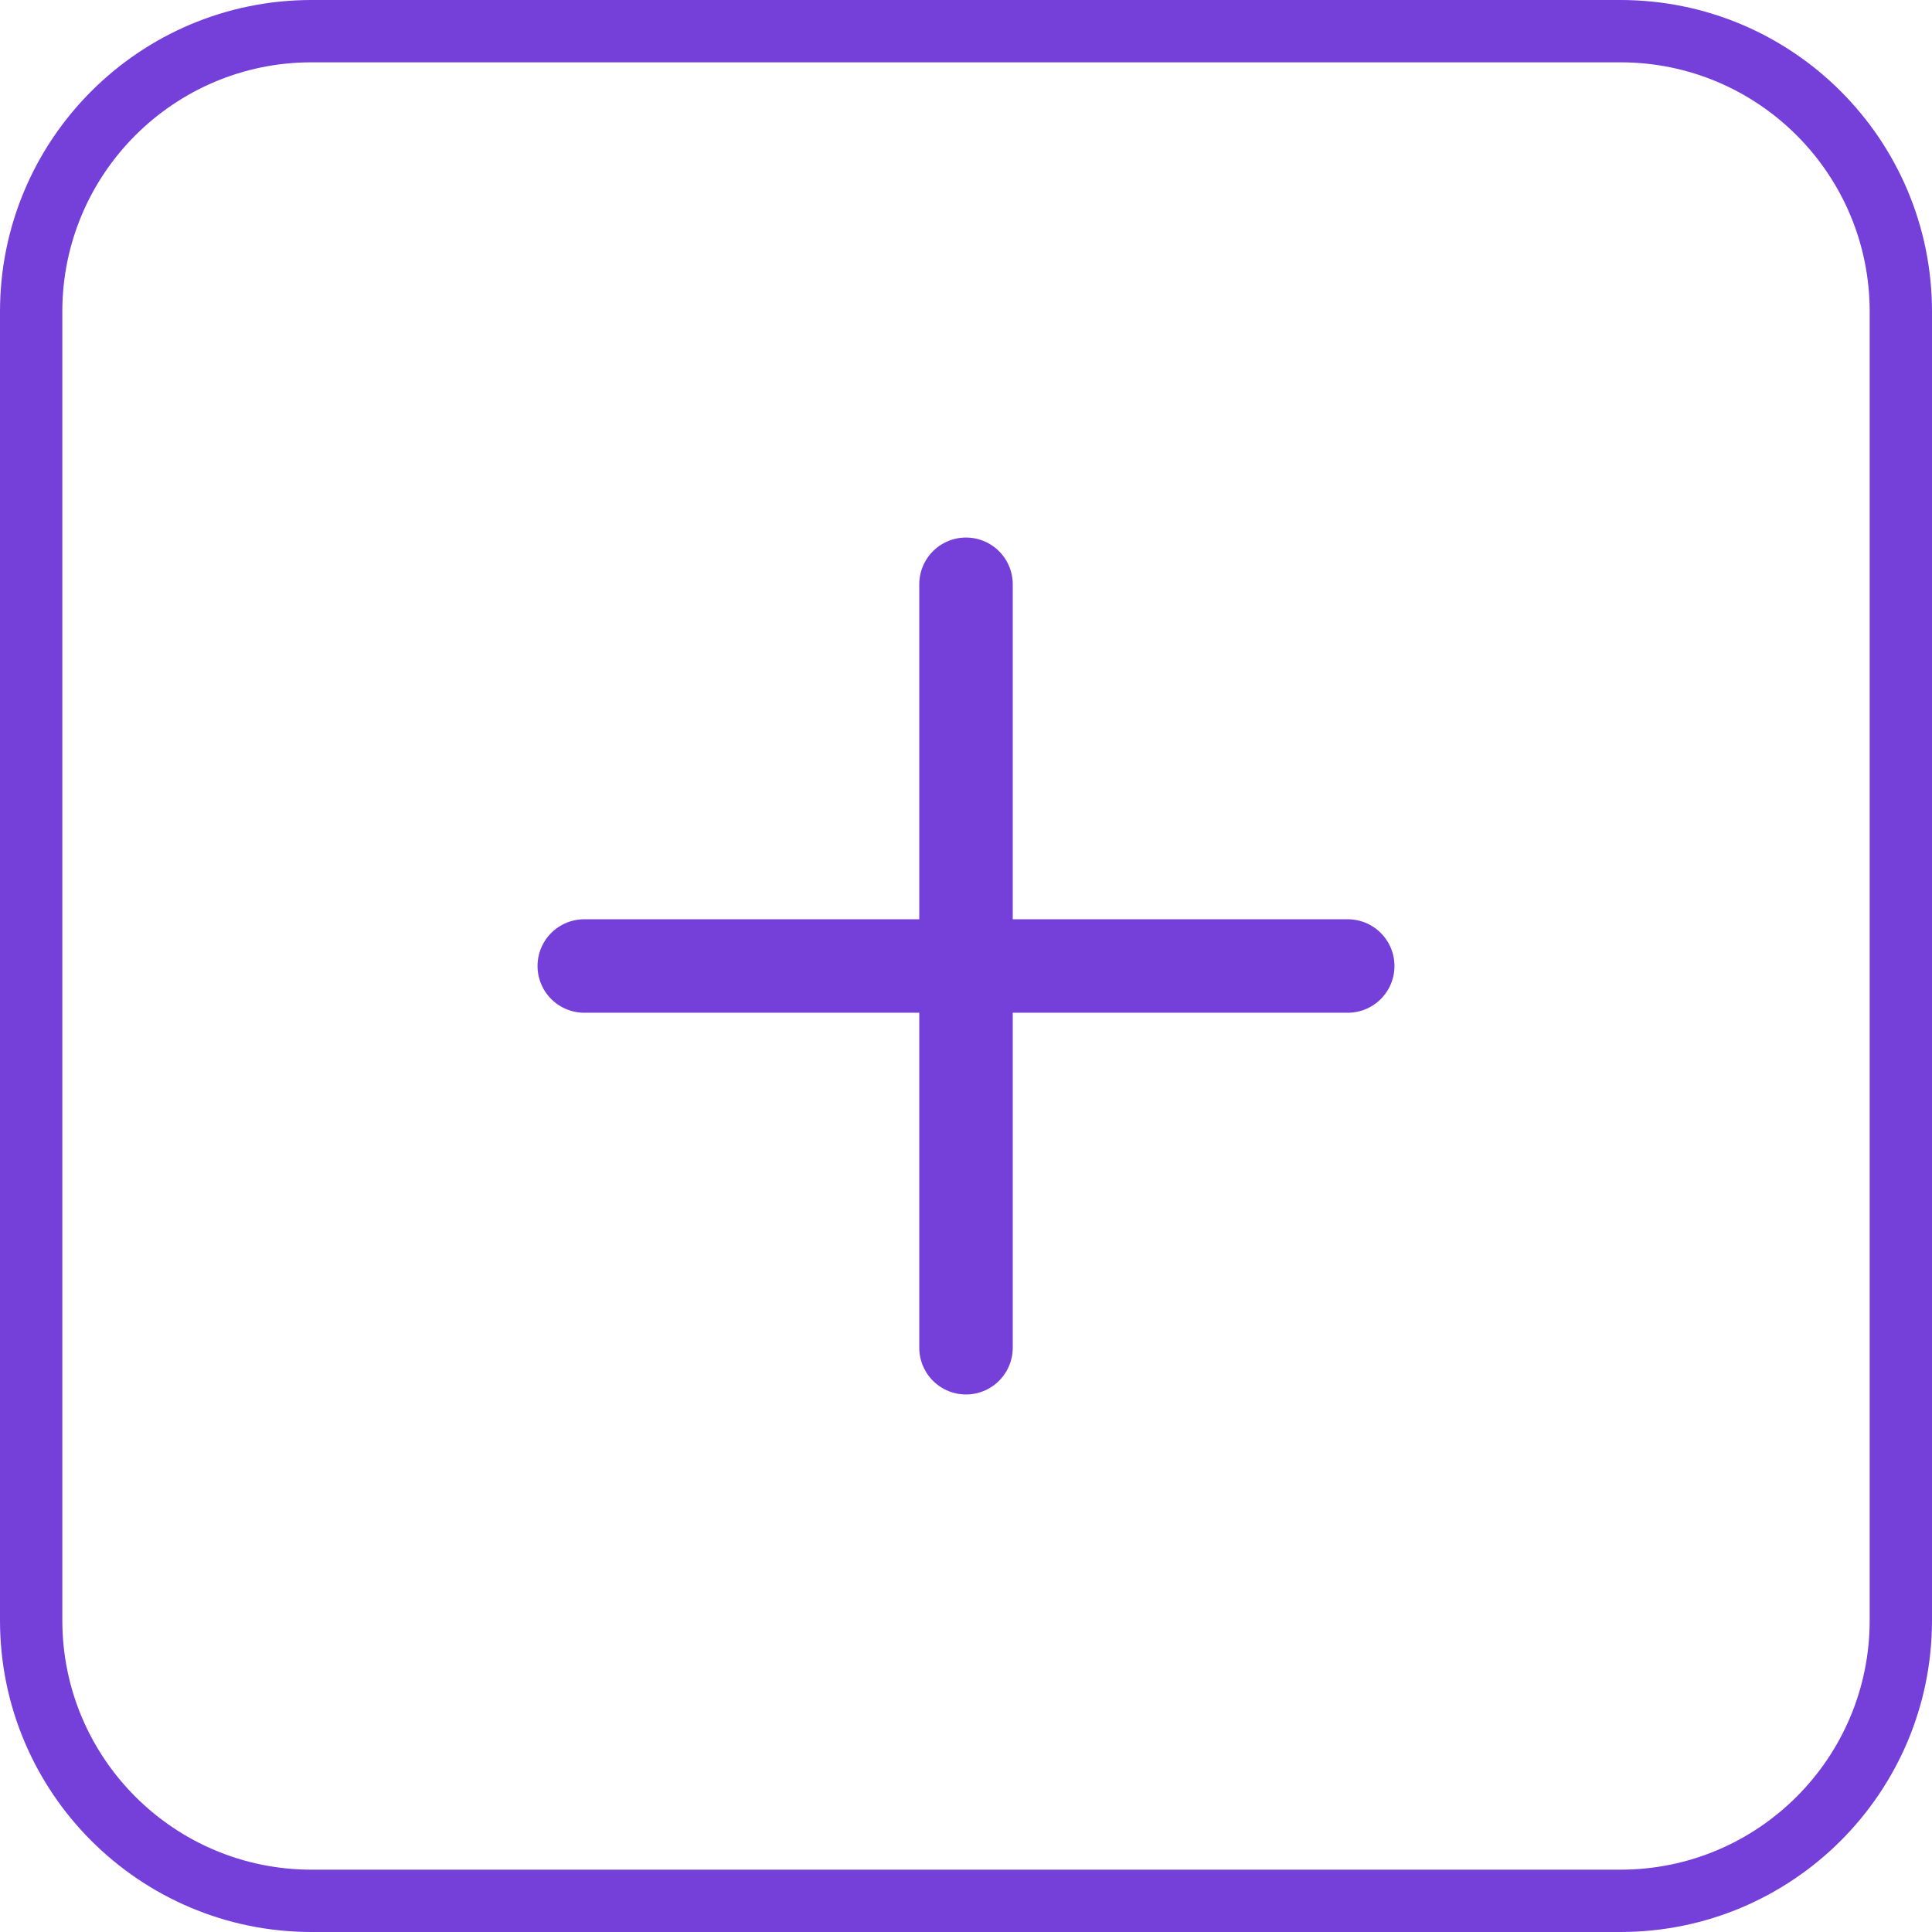
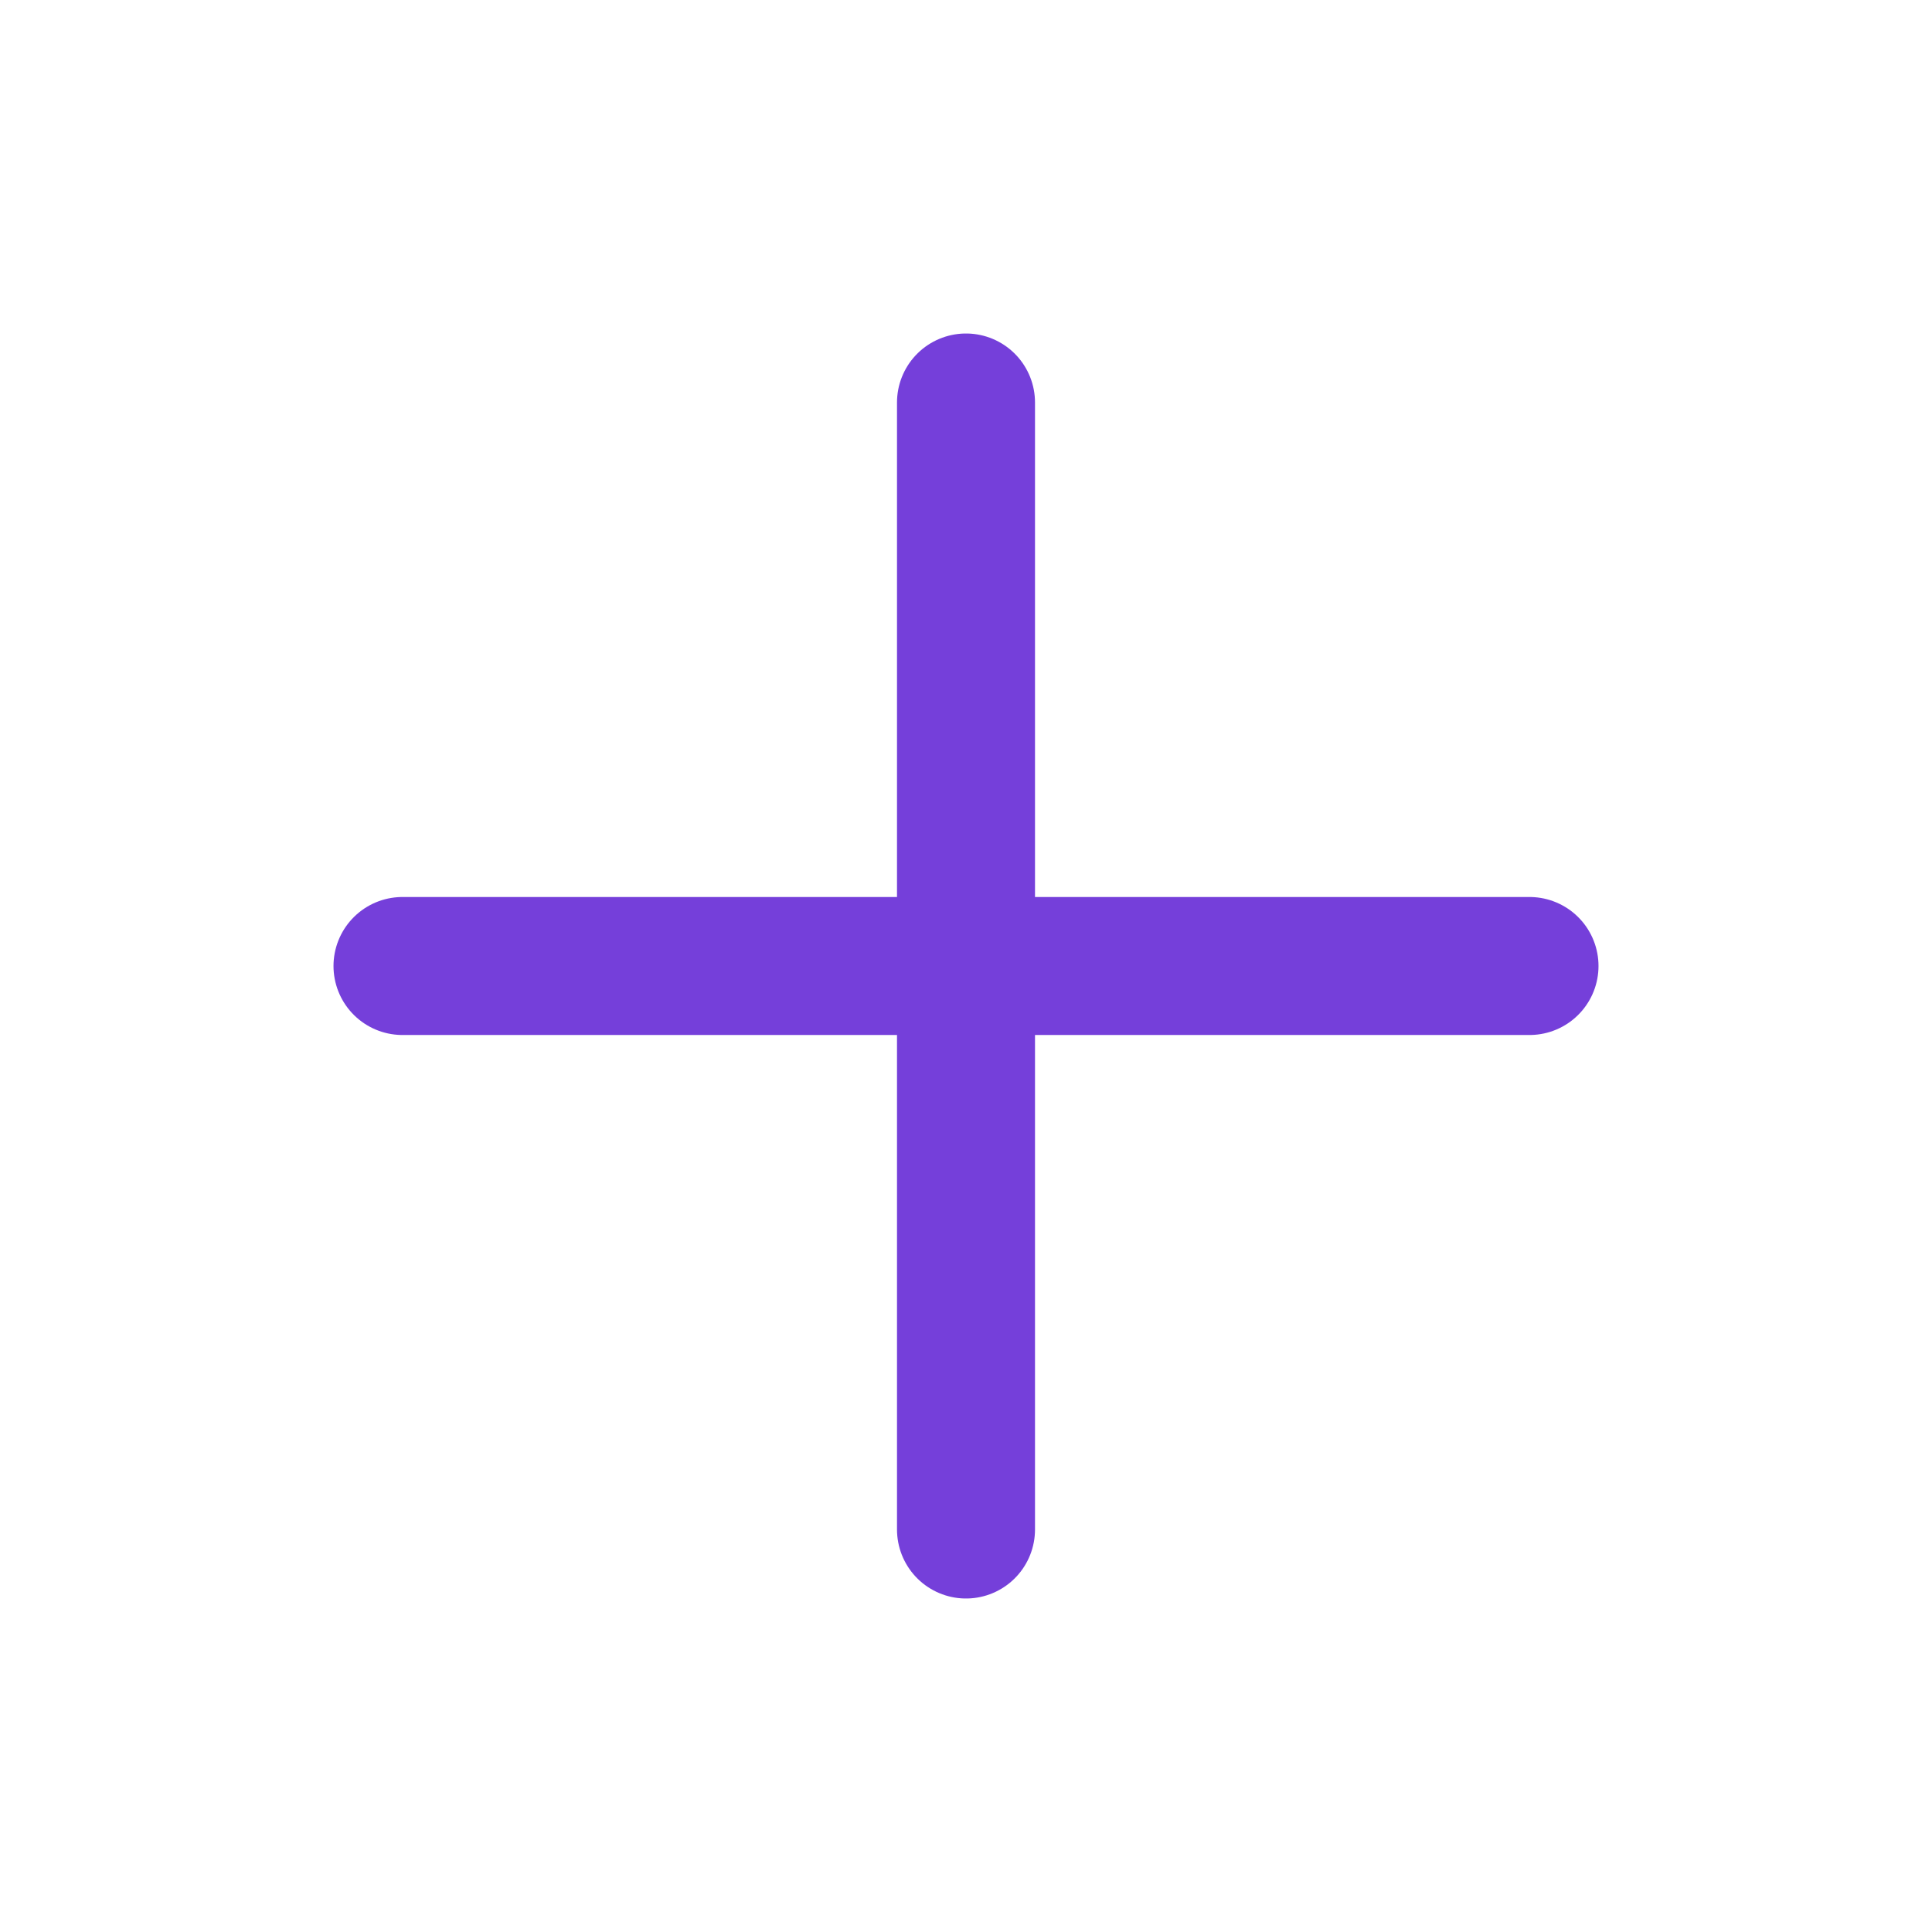
- <svg xmlns="http://www.w3.org/2000/svg" width="31" height="31" viewBox="0 0 31 31" fill="none">
-   <rect x="0.5" y="0.5" width="30" height="30" rx="4.5" stroke="#753FDA" />
-   <path d="M9.375 15.5H21.625" stroke="#753FDA" stroke-width="1.5" stroke-linecap="round" stroke-linejoin="round" />
-   <path d="M15.5 9.375V21.625" stroke="#753FDA" stroke-width="1.5" stroke-linecap="round" stroke-linejoin="round" />
+ <svg xmlns="http://www.w3.org/2000/svg" width="21" height="21" viewBox="0 0 21 21" fill="none">
+   <path d="M4.375 10.5H16.625" stroke="#753FDA" stroke-width="1.5" stroke-linecap="round" stroke-linejoin="round" />
+   <path d="M10.5 4.375V16.625" stroke="#753FDA" stroke-width="1.5" stroke-linecap="round" stroke-linejoin="round" />
</svg>
